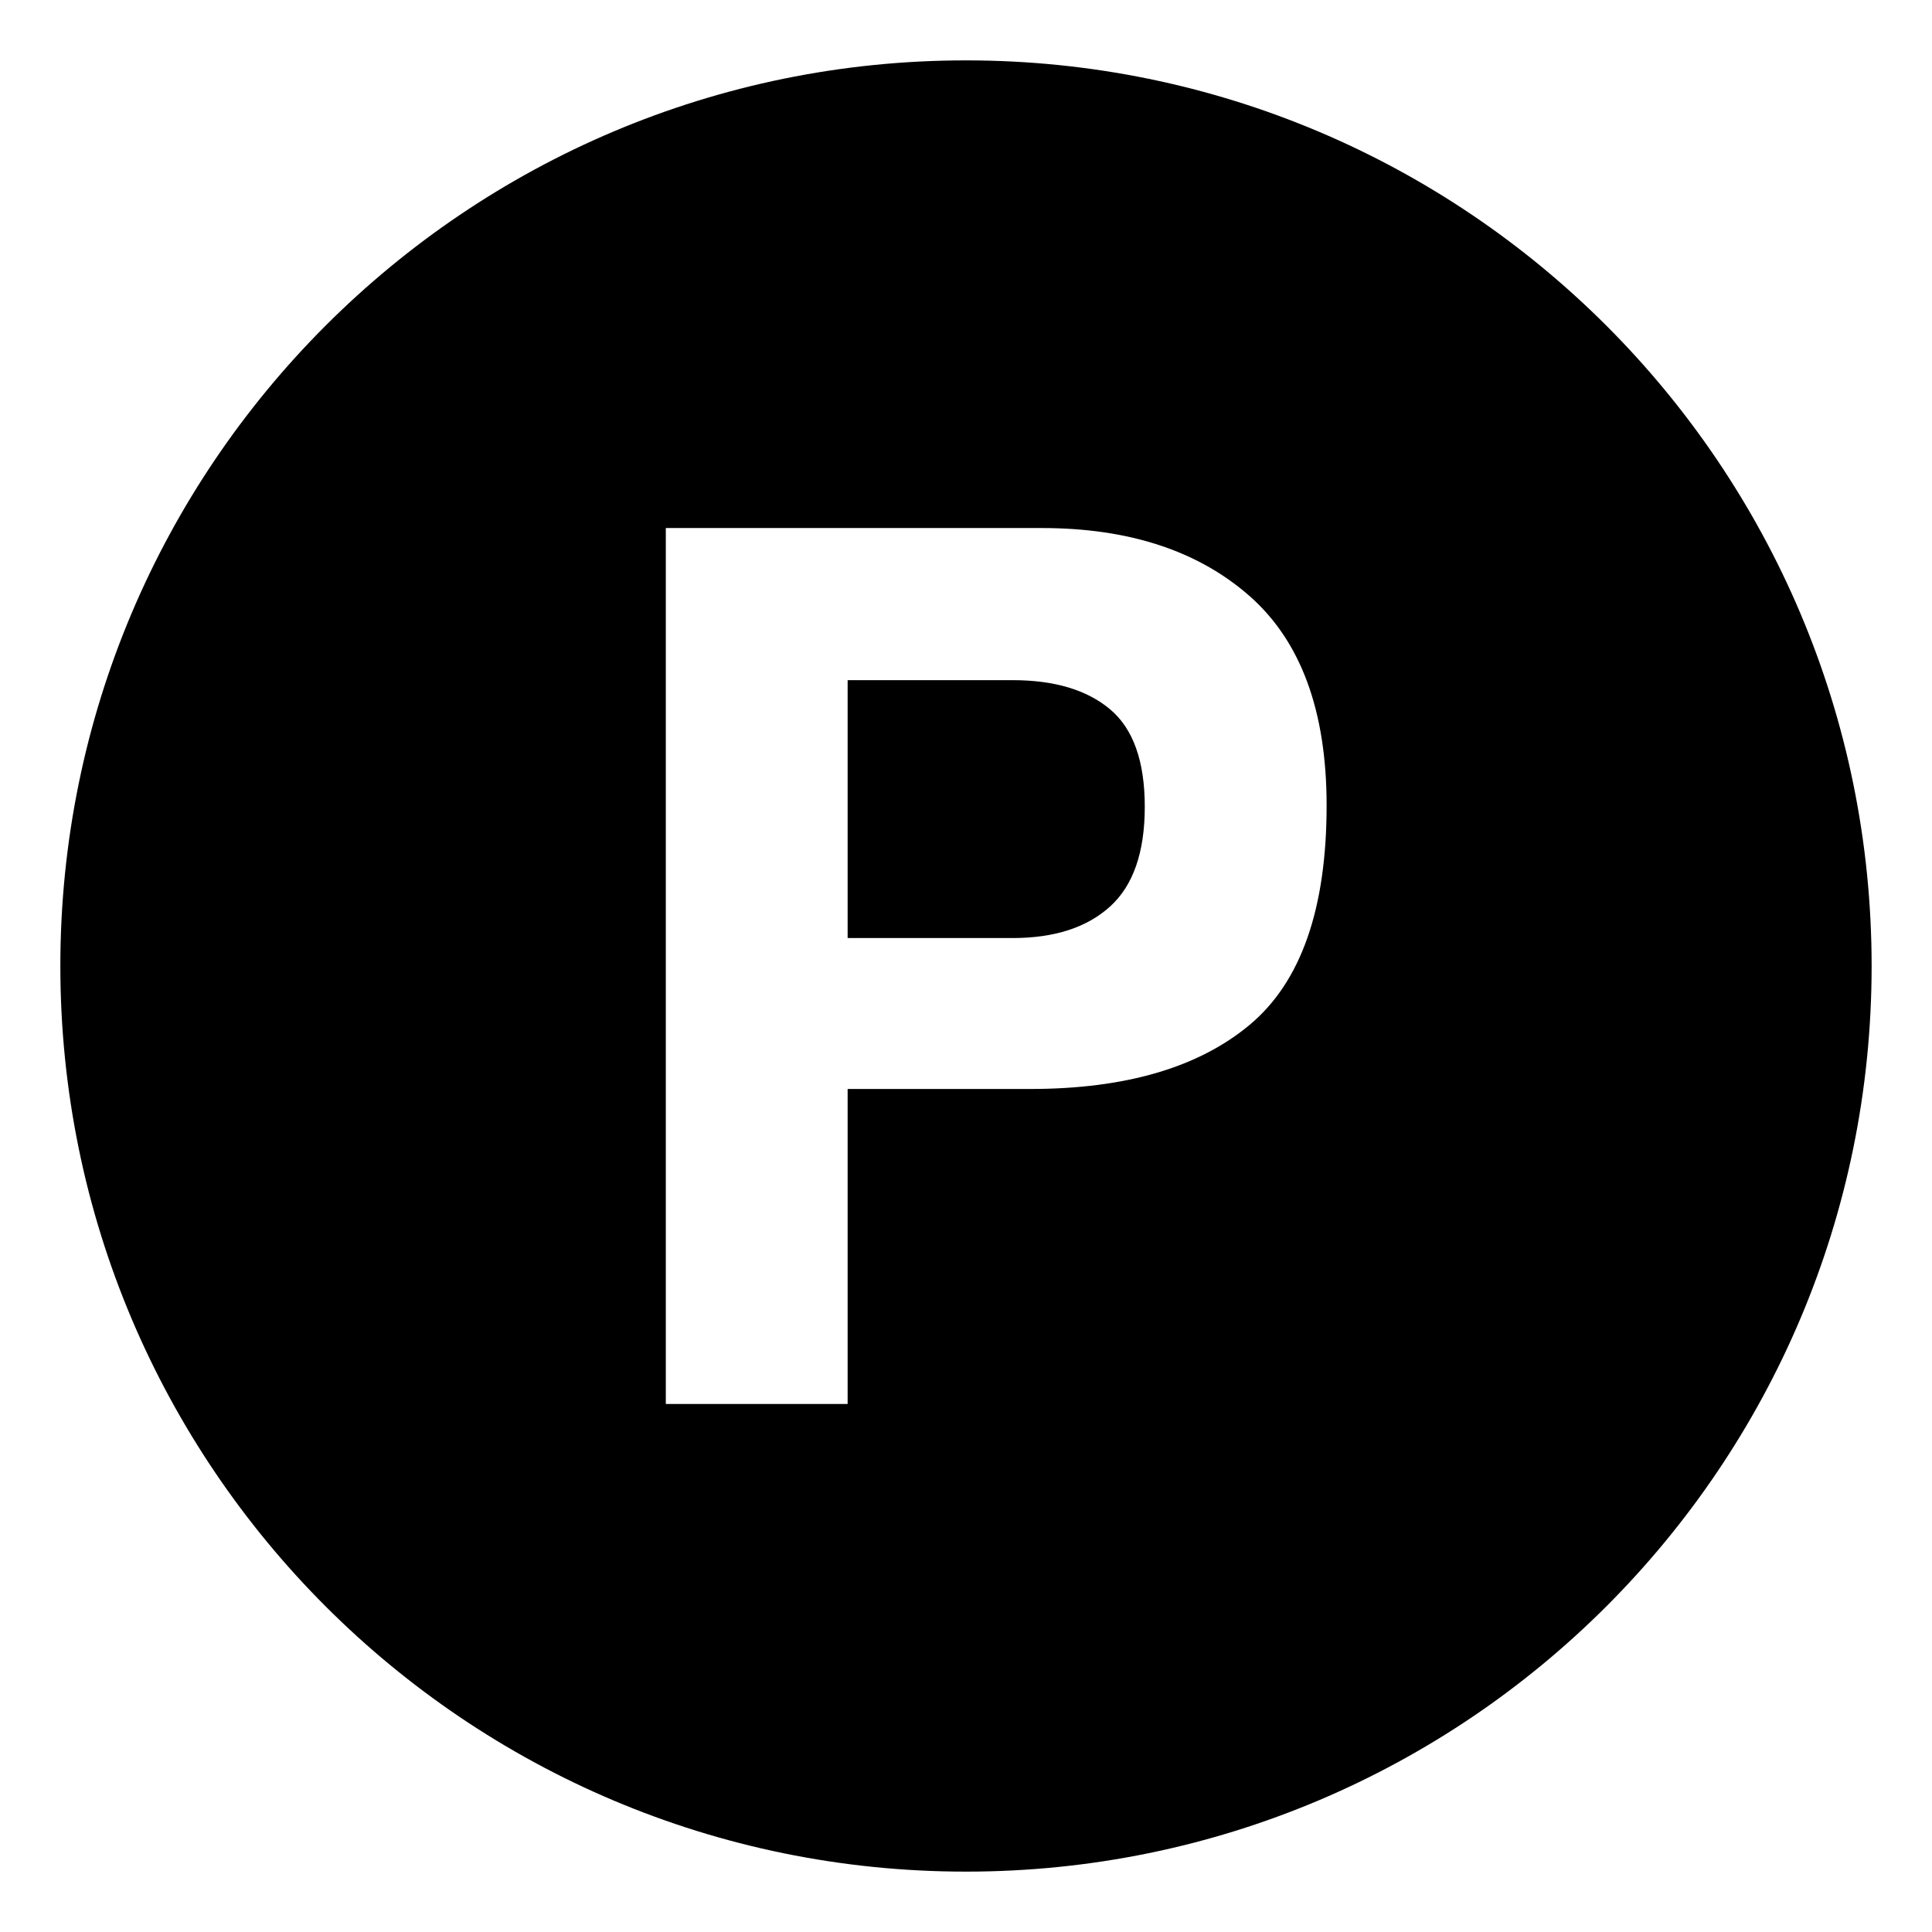
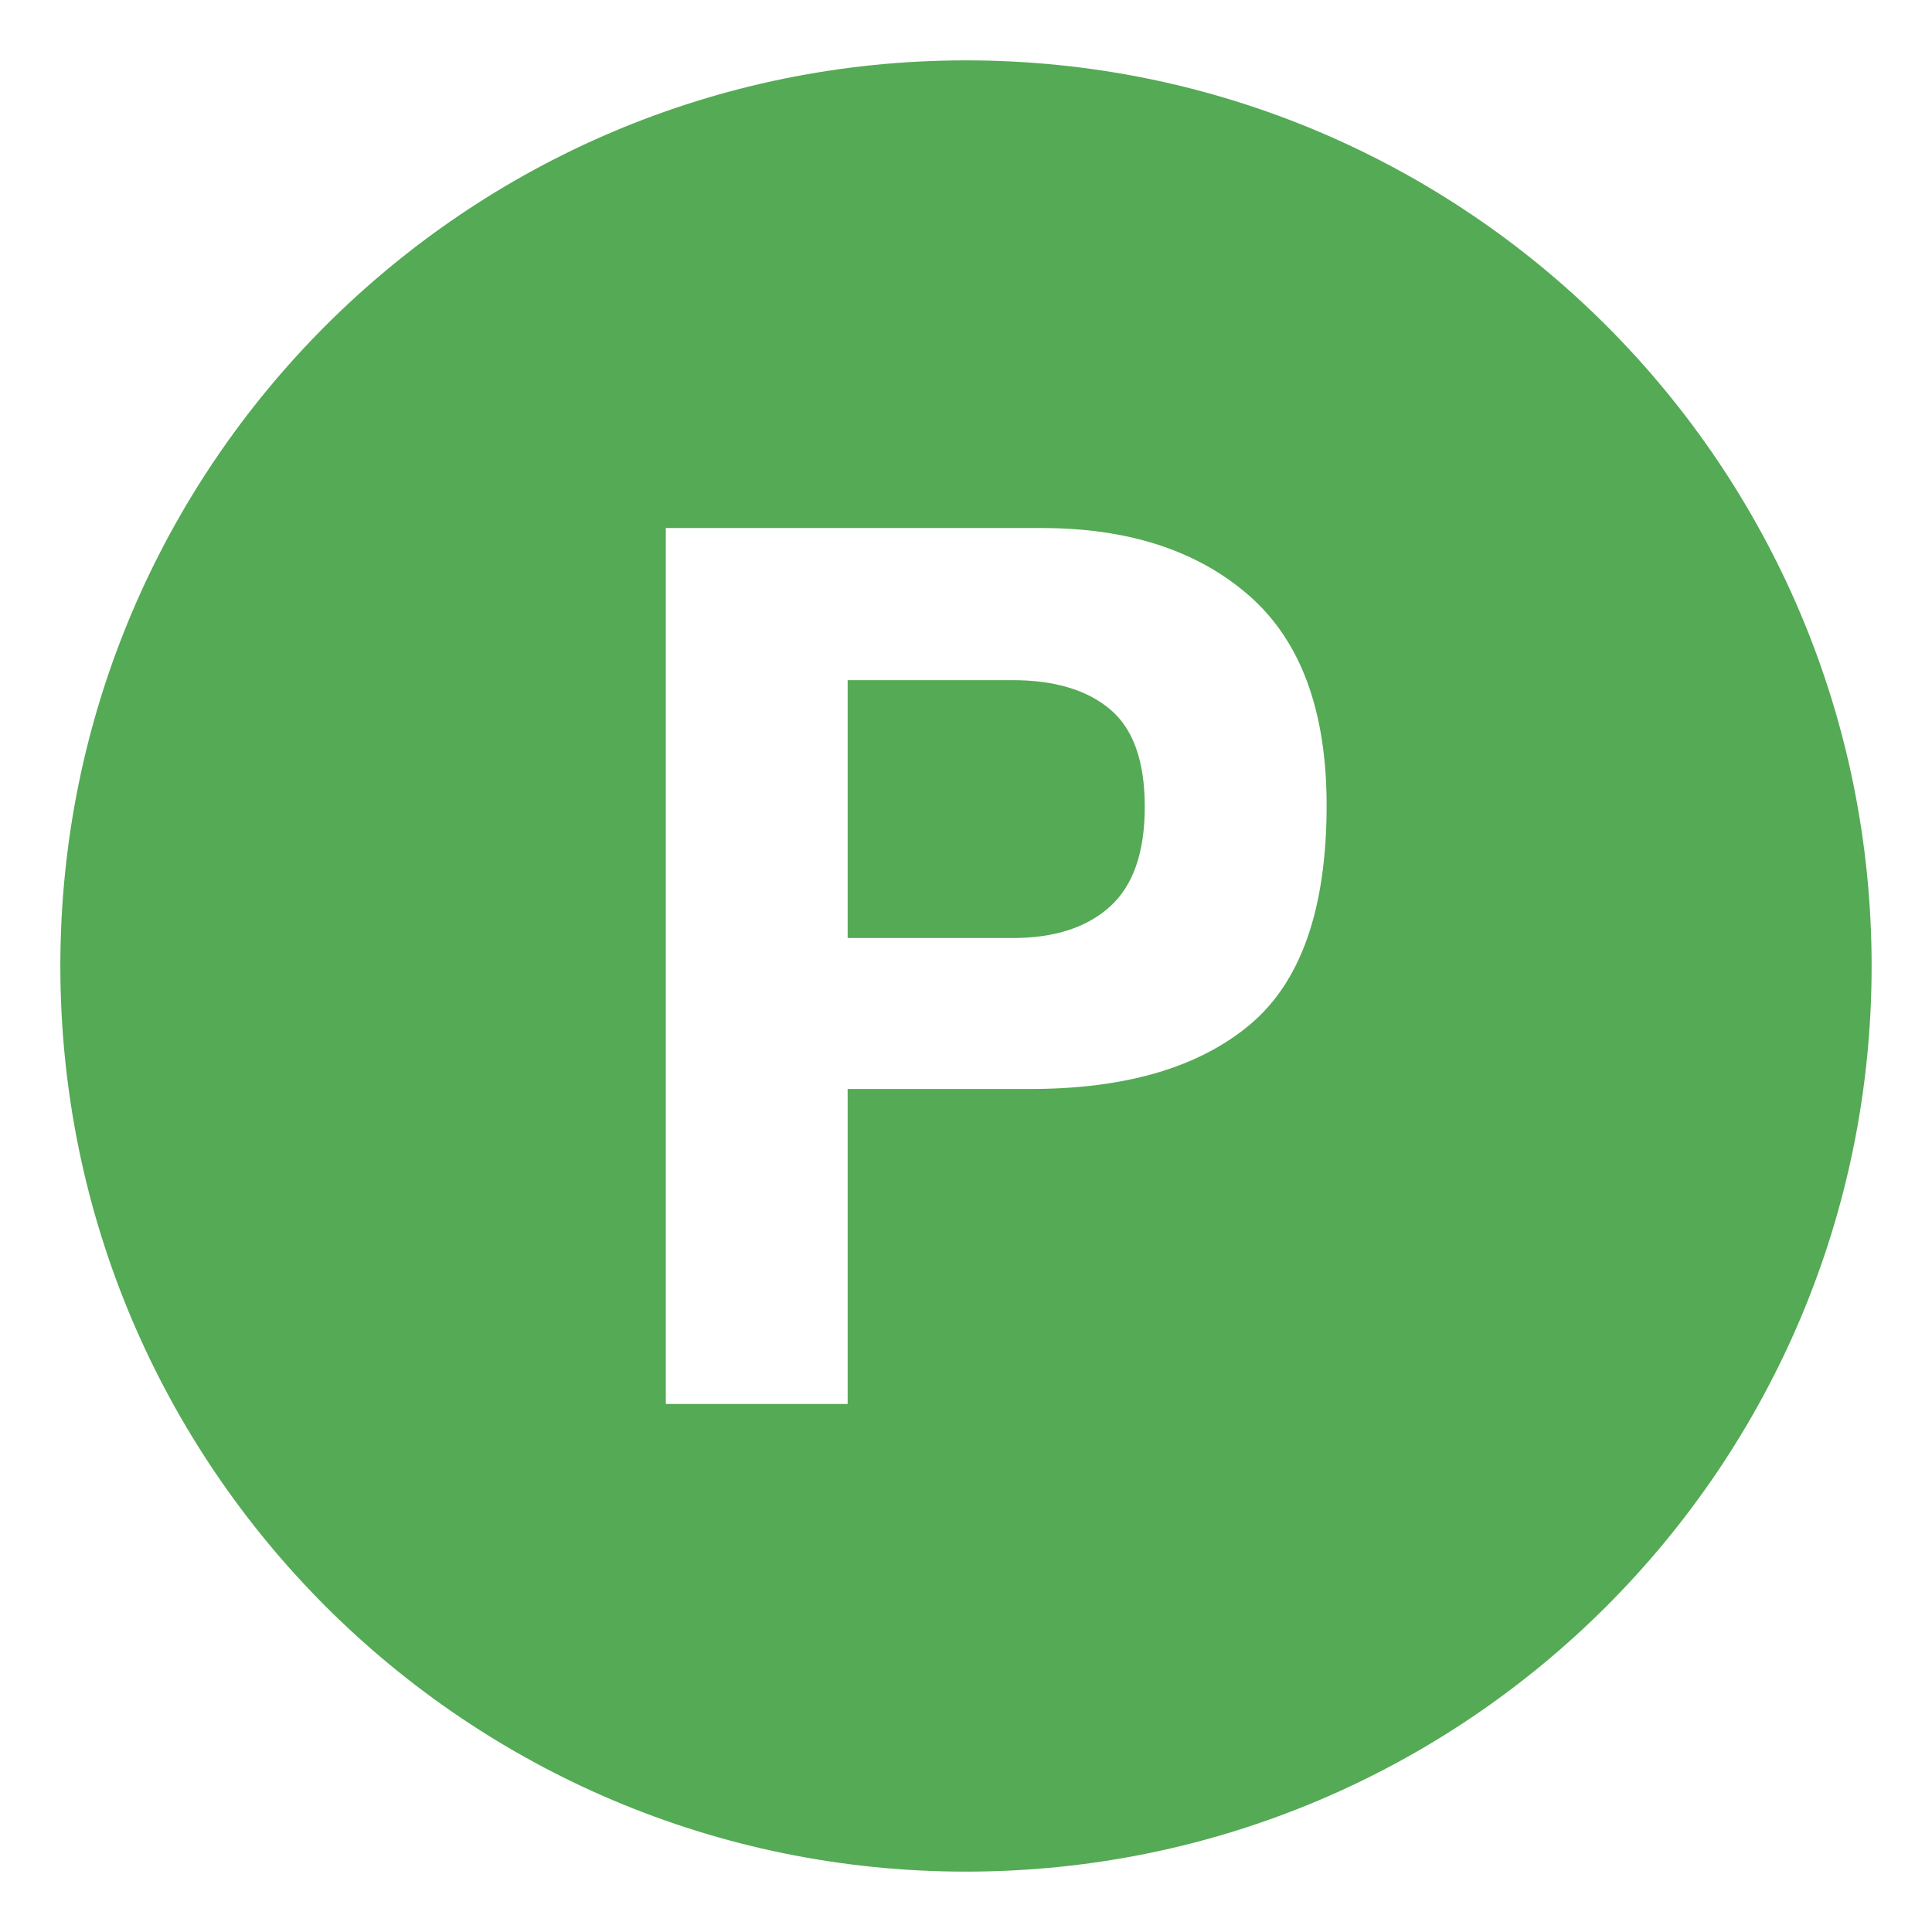
<svg xmlns="http://www.w3.org/2000/svg" width="800px" height="800px" viewBox="0 0 64 64" aria-hidden="true" role="img" class="iconify iconify--emojione-monotone" preserveAspectRatio="xMidYMid meet">
-   <path d="M33.543 22.531h-5.464v8.543h5.464c1.384 0 2.46-.348 3.228-1.043s1.151-1.797 1.151-3.307s-.384-2.586-1.151-3.229s-1.844-.964-3.228-.964" fill="#000000" />
-   <path d="M31.999 2c-16.568 0-30 13.432-30 30s13.432 30 30 30C48.568 62 62 48.568 62 32S48.568 2 31.999 2m9.398 31.949c-1.699 1.418-4.125 2.125-7.277 2.125h-6.041v10.434h-6.023V17.492h12.458c2.872 0 5.162.748 6.87 2.244c1.707 1.496 2.562 3.813 2.562 6.949c-.001 3.424-.85 5.846-2.549 7.264" fill="#000000" />
+   <path d="M33.543 22.531h-5.464v8.543h5.464c1.384 0 2.46-.348 3.228-1.043s1.151-1.797 1.151-3.307s-.384-2.586-1.151-3.229s-1.844-.964-3.228-.964" fill="#55aa55" />
+   <path d="M31.999 2c-16.568 0-30 13.432-30 30s13.432 30 30 30C48.568 62 62 48.568 62 32S48.568 2 31.999 2m9.398 31.949c-1.699 1.418-4.125 2.125-7.277 2.125h-6.041v10.434h-6.023V17.492h12.458c2.872 0 5.162.748 6.87 2.244c1.707 1.496 2.562 3.813 2.562 6.949c-.001 3.424-.85 5.846-2.549 7.264" fill="#55aa55" />
</svg>
